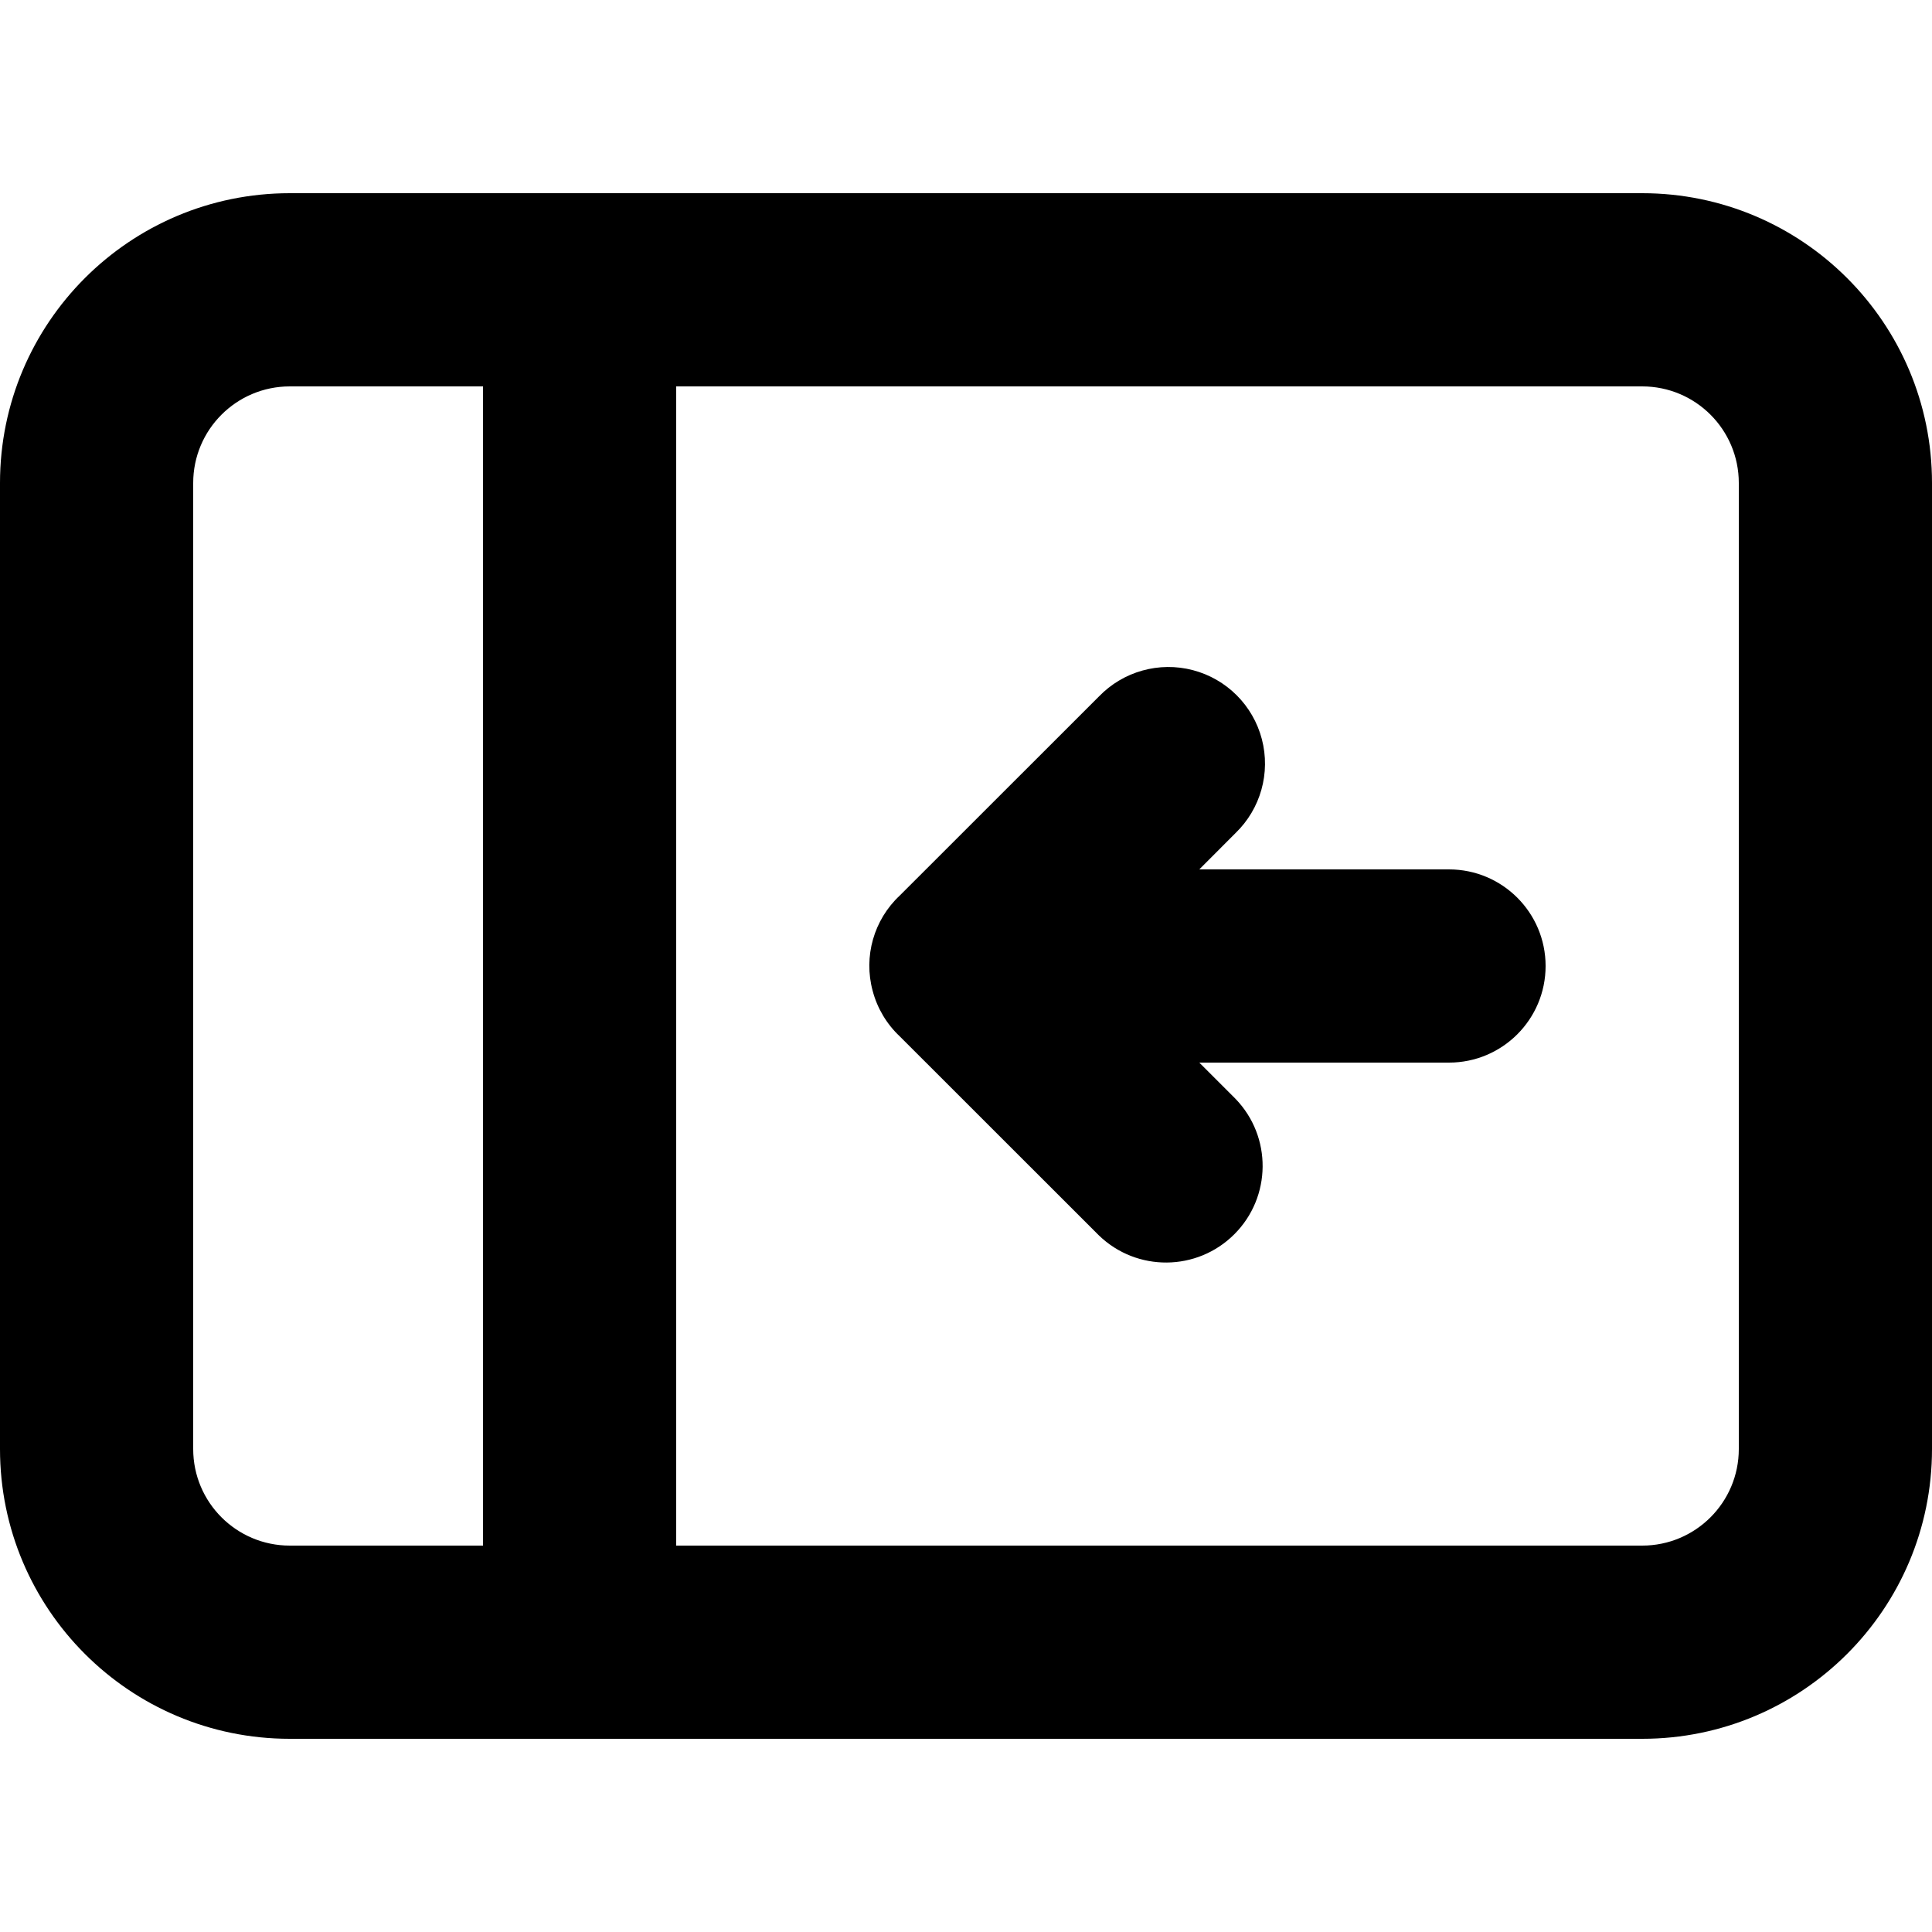
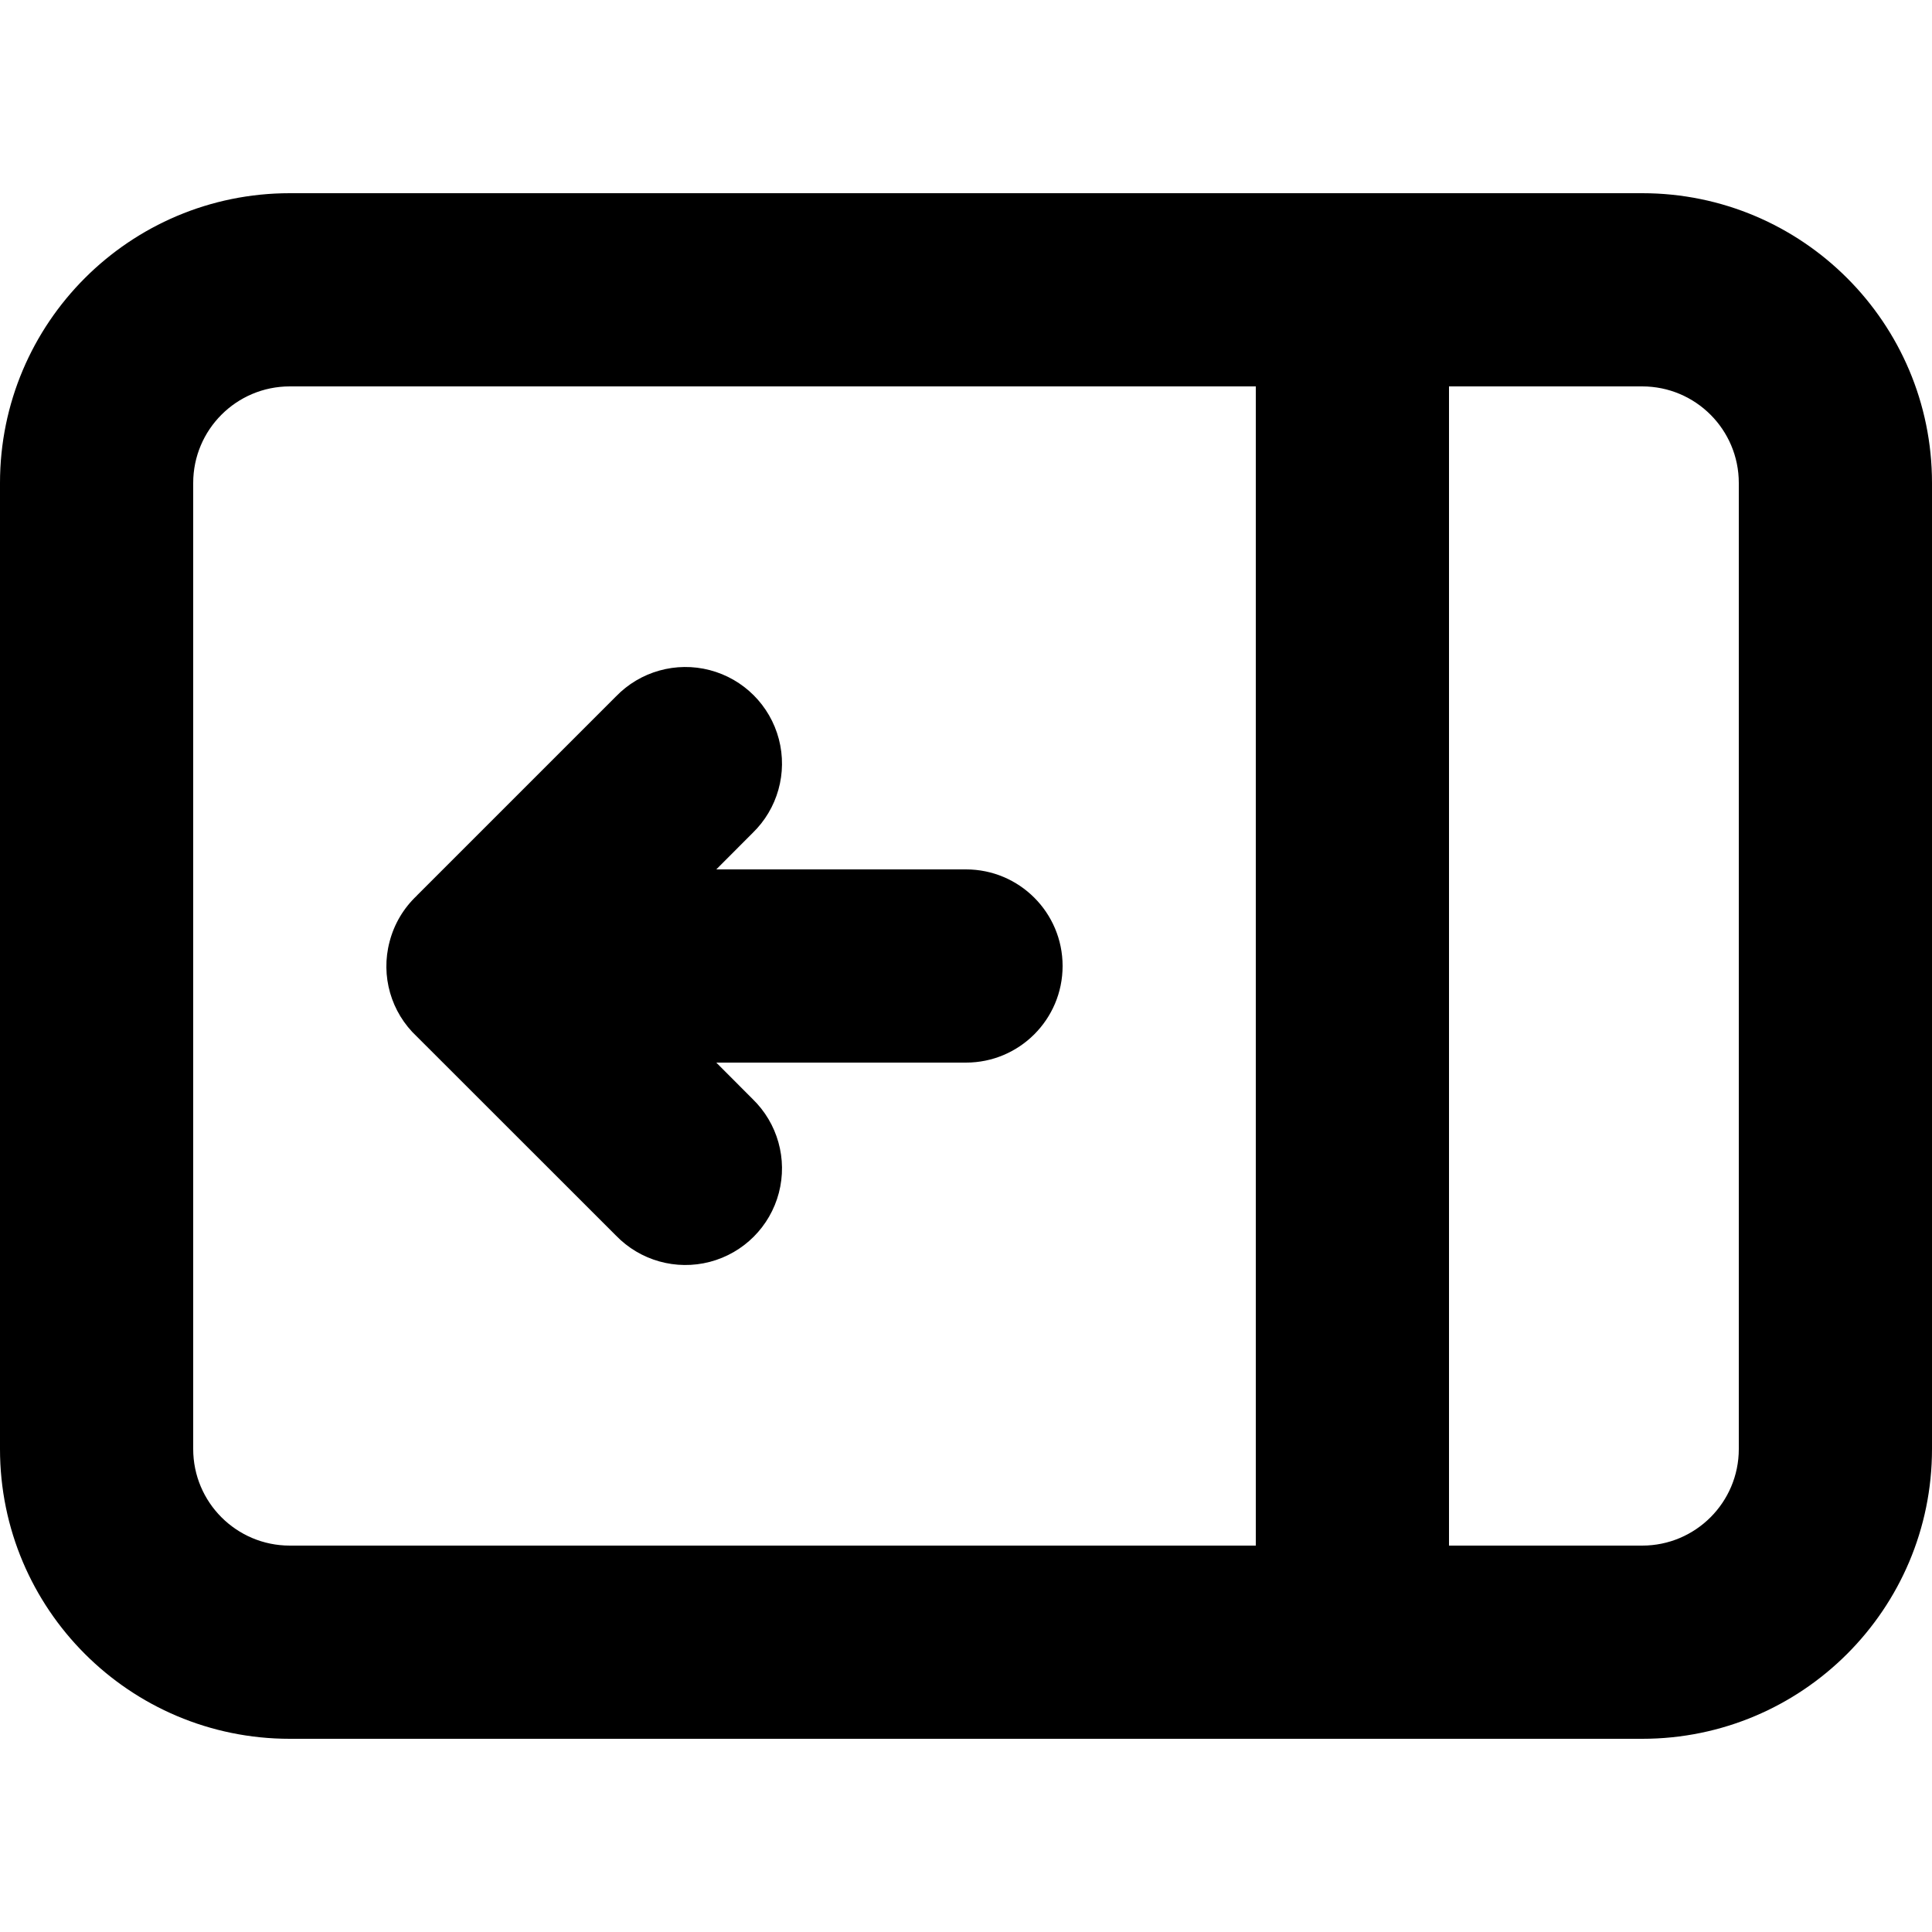
<svg xmlns="http://www.w3.org/2000/svg" viewBox="0 0 20 20">
-   <path fill-rule="evenodd" clip-rule="evenodd" d="M0 5a3 3 0 0 1 3-3h14a3 3 0 0 1 3 3v10a3 3 0 0 1-3 3H3a3 3 0 0 1-3-3V5Zm3-1a1 1 0 0 0-1 1v10a1 1 0 0 0 1 1h2V4H3Zm14 12H7V4h10a1 1 0 0 1 1 1v10a1 1 0 0 1-1 1Zm-2-7h-2.585l.375-.376a1 1 0 1 0-1.414-1.414L9.315 9.27a.995.995 0 0 0-.281.988.995.995 0 0 0 .28.47l2.062 2.061a1 1 0 0 0 1.414-1.414L12.415 11H15a1 1 0 1 0 0-2Z" />
+   <path fill-rule="evenodd" clip-rule="evenodd" d="M0 5a3 3 0 0 1 3-3h14a3 3 0 0 1 3 3v10a3 3 0 0 1-3 3H3a3 3 0 0 1-3-3V5Zm3-1a1 1 0 0 0-1 1v10a1 1 0 0 0 1 1h10V4H3Zm14 12h-2V4h2a1 1 0 0 1 1 1v10a1 1 0 0 1-1 1ZM4.315 9.271 6.376 7.21A1 1 0 1 1 7.79 8.624L7.415 9H10a1 1 0 1 1 0 2H7.415l.375.376a1 1 0 1 1-1.414 1.414l-2.061-2.06a.995.995 0 0 1-.282-.982.995.995 0 0 1 .282-.476Z" />
</svg>
